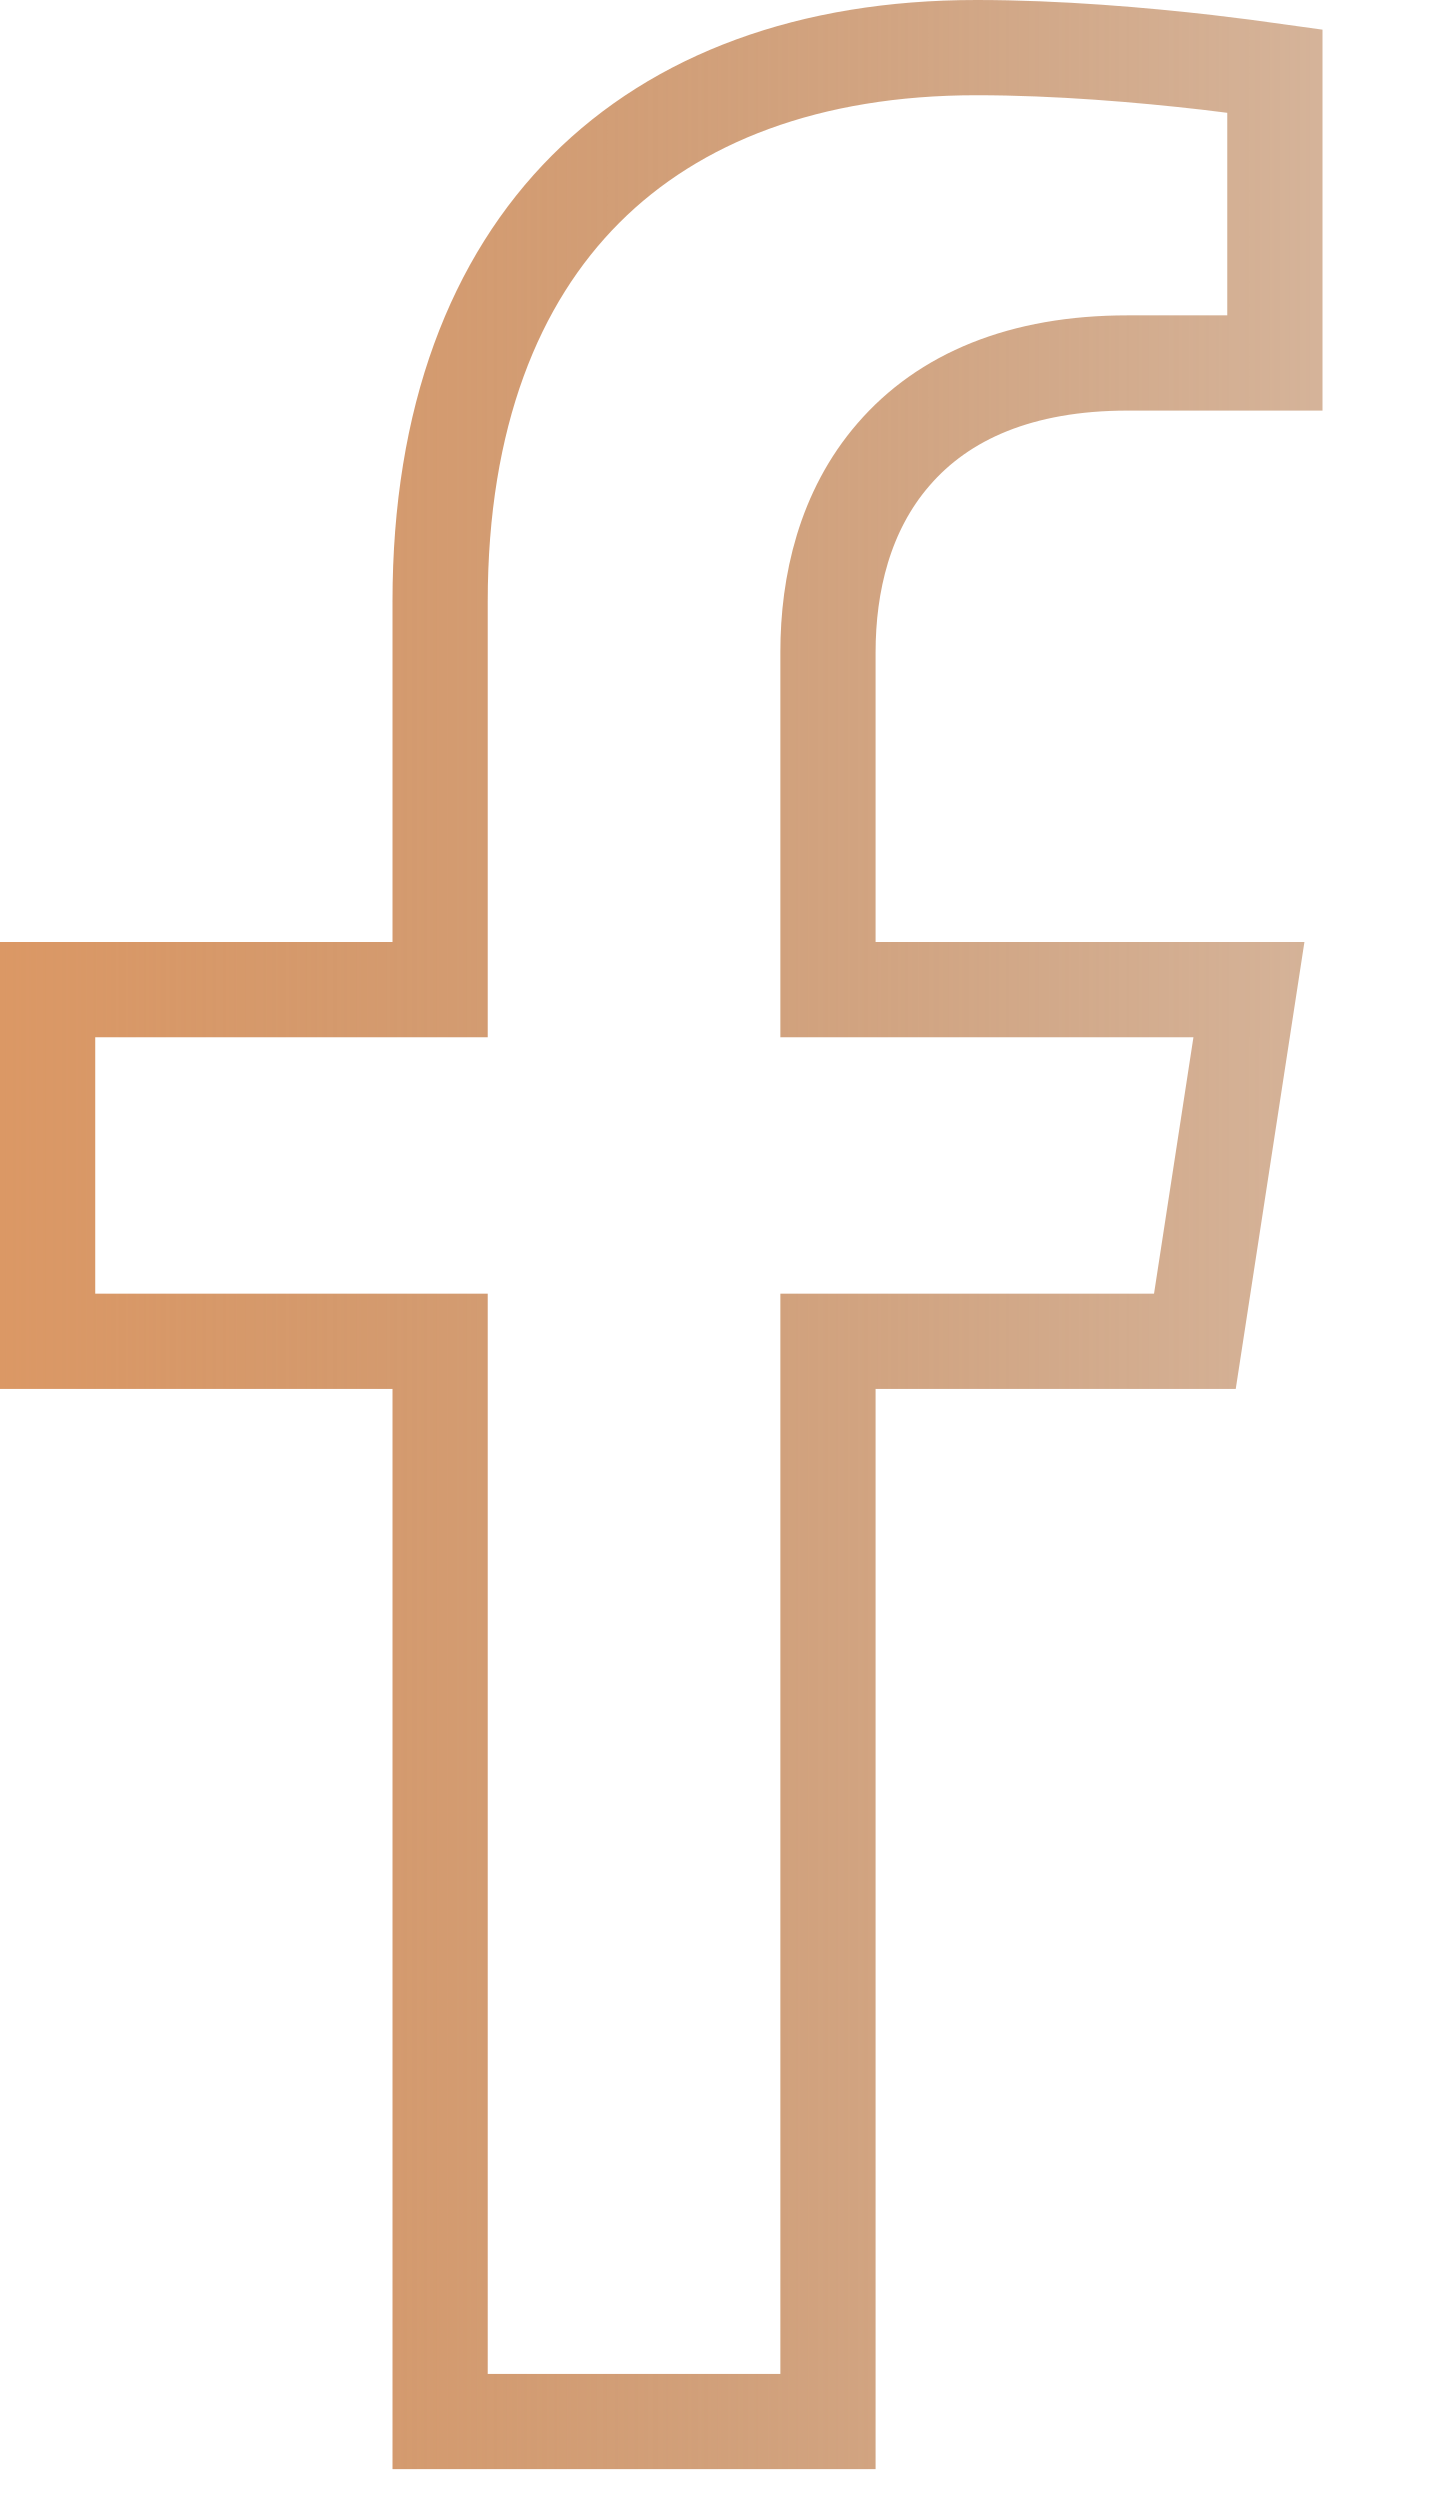
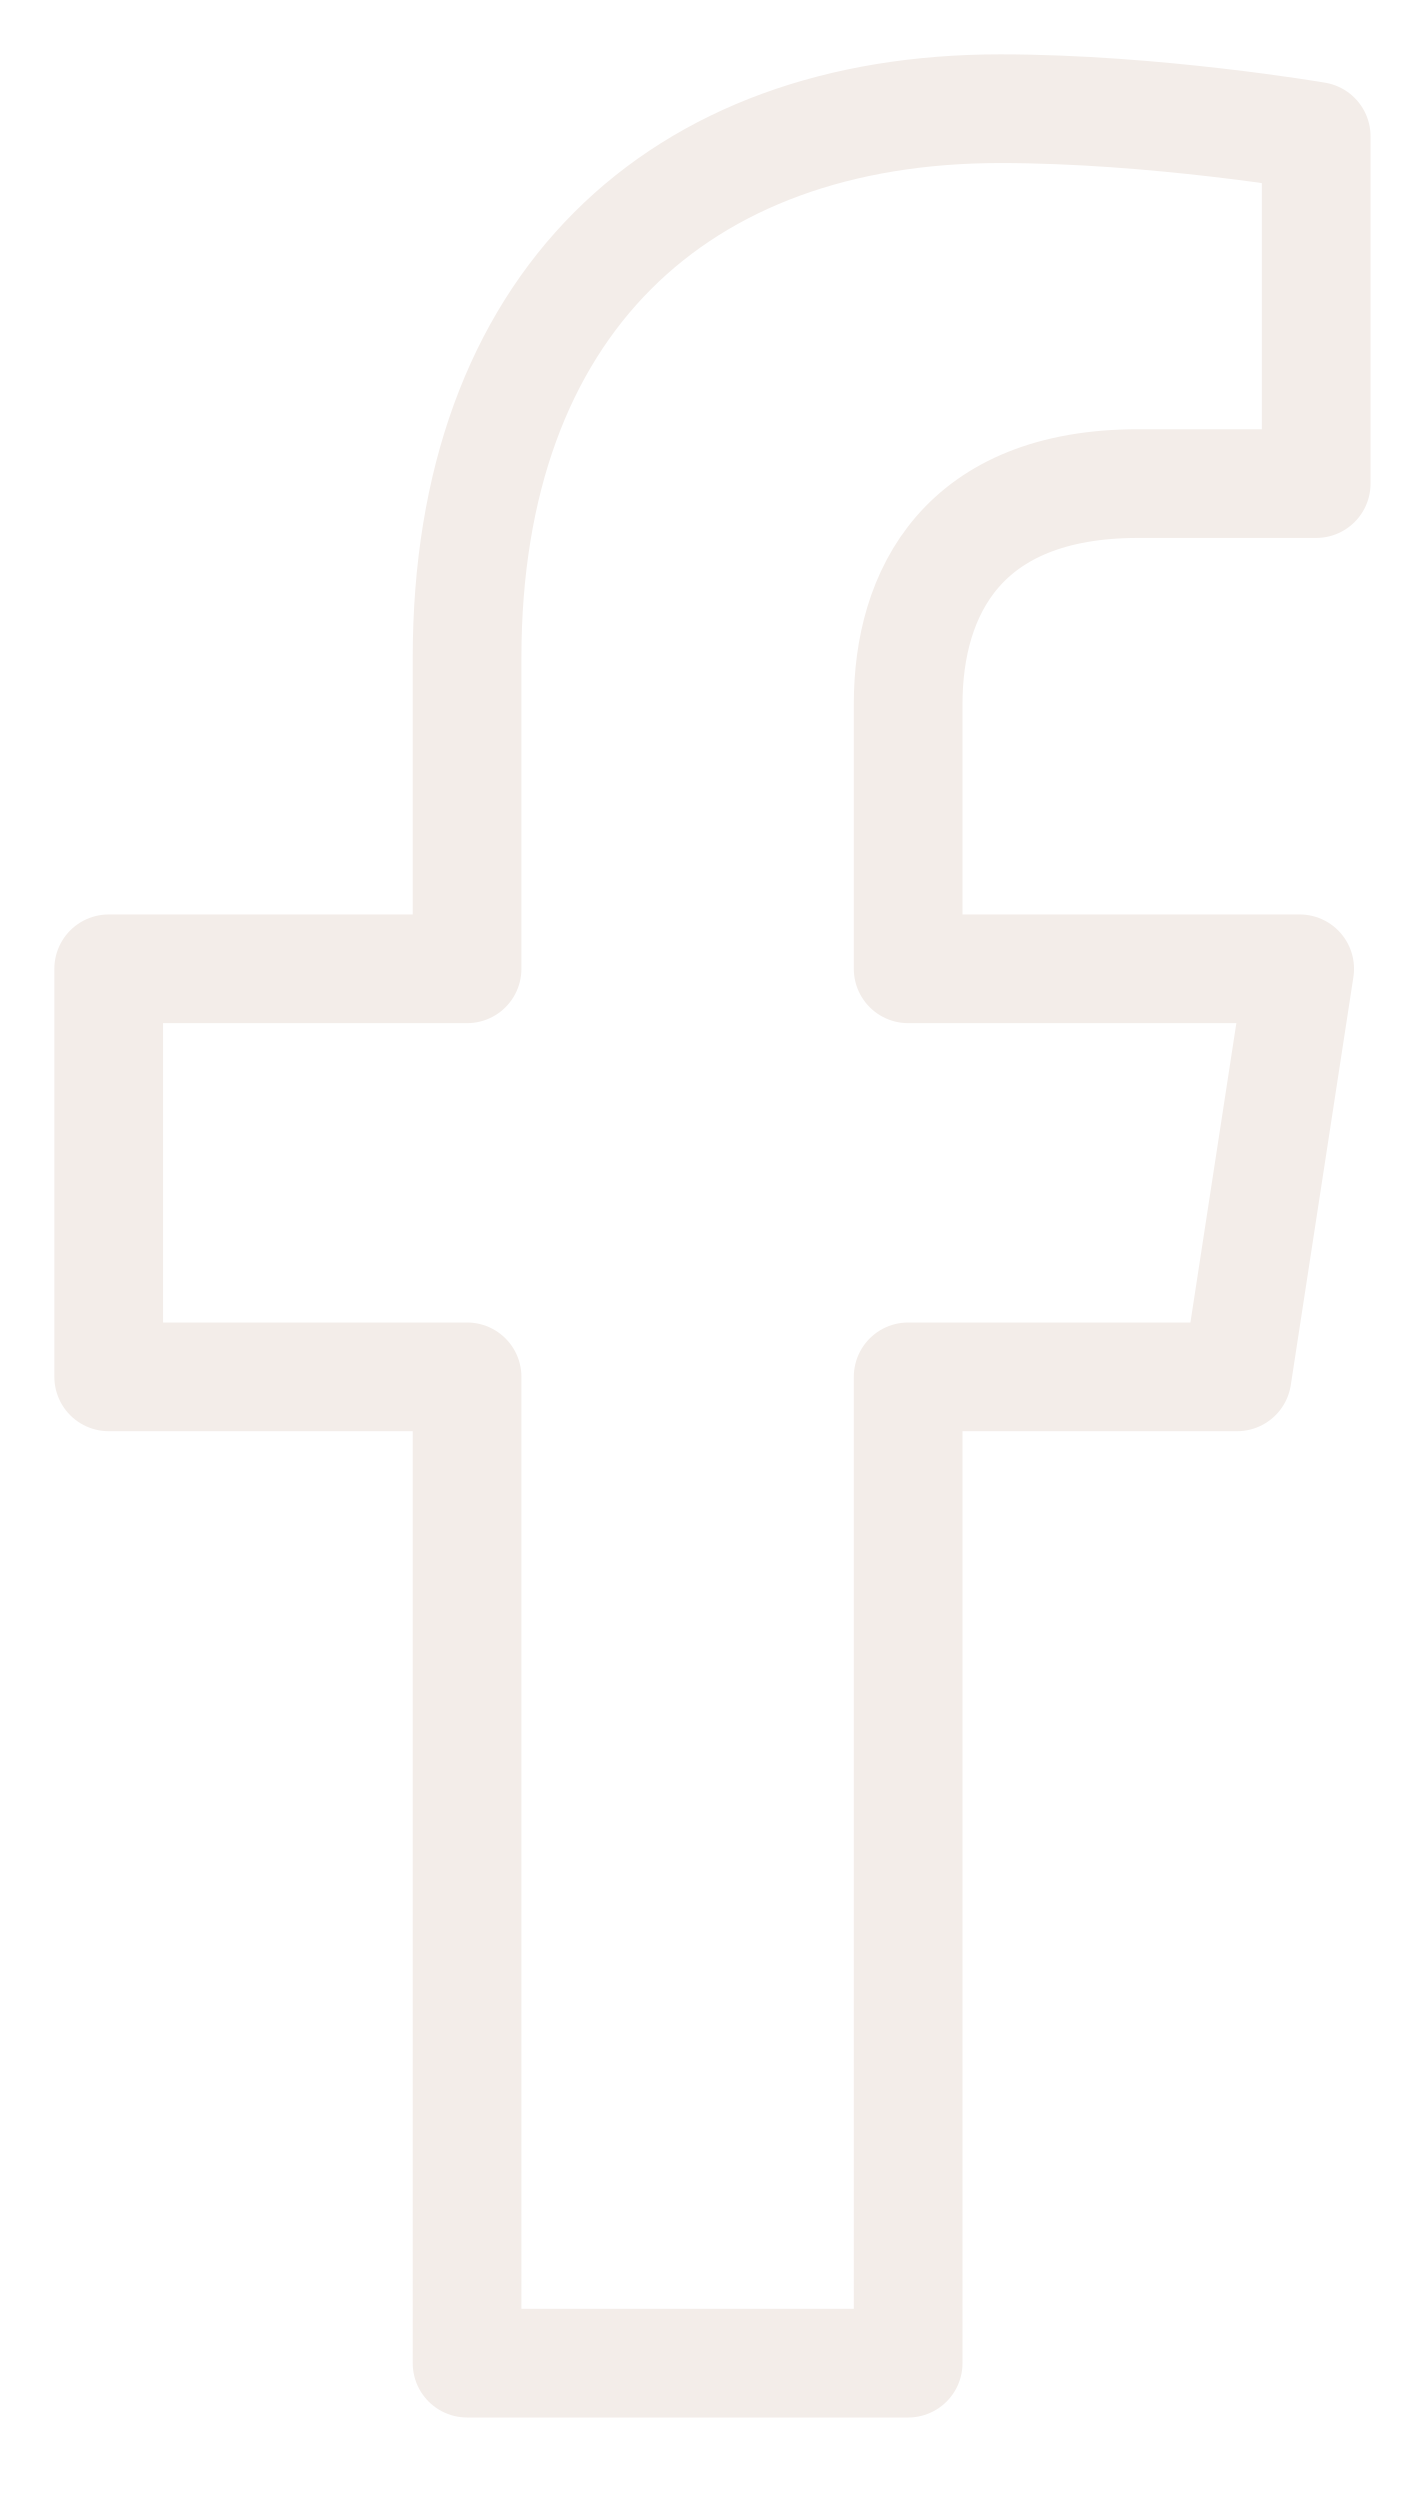
- <svg xmlns="http://www.w3.org/2000/svg" viewBox="0 0 12 21" fill="none">
-   <path d="M6.955 11.667V20.341H3.697V11.667V11.267H3.297H0.4V8.313H3.297H3.697V7.913V5.052C3.697 3.505 4.156 2.353 4.92 1.588C5.684 0.823 6.8 0.4 8.202 0.4C8.891 0.4 9.601 0.462 10.142 0.524C10.366 0.55 10.559 0.576 10.709 0.597V3.049H9.471C8.578 3.049 7.926 3.33 7.506 3.817C7.094 4.292 6.955 4.906 6.955 5.477V7.913V8.313H7.355H10.491L10.037 11.267H7.355H6.955V11.667Z" stroke="url(#paint0_linear_468_5)" stroke-width="0.8" />
-   <defs>
-     <linearGradient id="paint0_linear_468_5" x1="-5.09128e-08" y1="10.257" x2="11.183" y2="10.257" gradientUnits="userSpaceOnUse">
-       <stop stop-color="#DB9865" />
-       <stop offset="1" stop-color="#A8622C" stop-opacity="0.48" />
-     </linearGradient>
-   </defs>
+ <svg xmlns="http://www.w3.org/2000/svg" viewBox="0 0 13 23" fill="none">
+   <path d="M11.381 12.667L11.957 8.913H8.355V6.477C8.355 5.45 8.858 4.449 10.471 4.449H12.109V1.254C12.109 1.254 10.623 1 9.202 1C6.236 1 4.297 2.798 4.297 6.052V8.913H1V12.667H4.297V21.741H8.355V12.667H11.381Z" stroke="#F3EDE9" stroke-linejoin="round" />
</svg>
